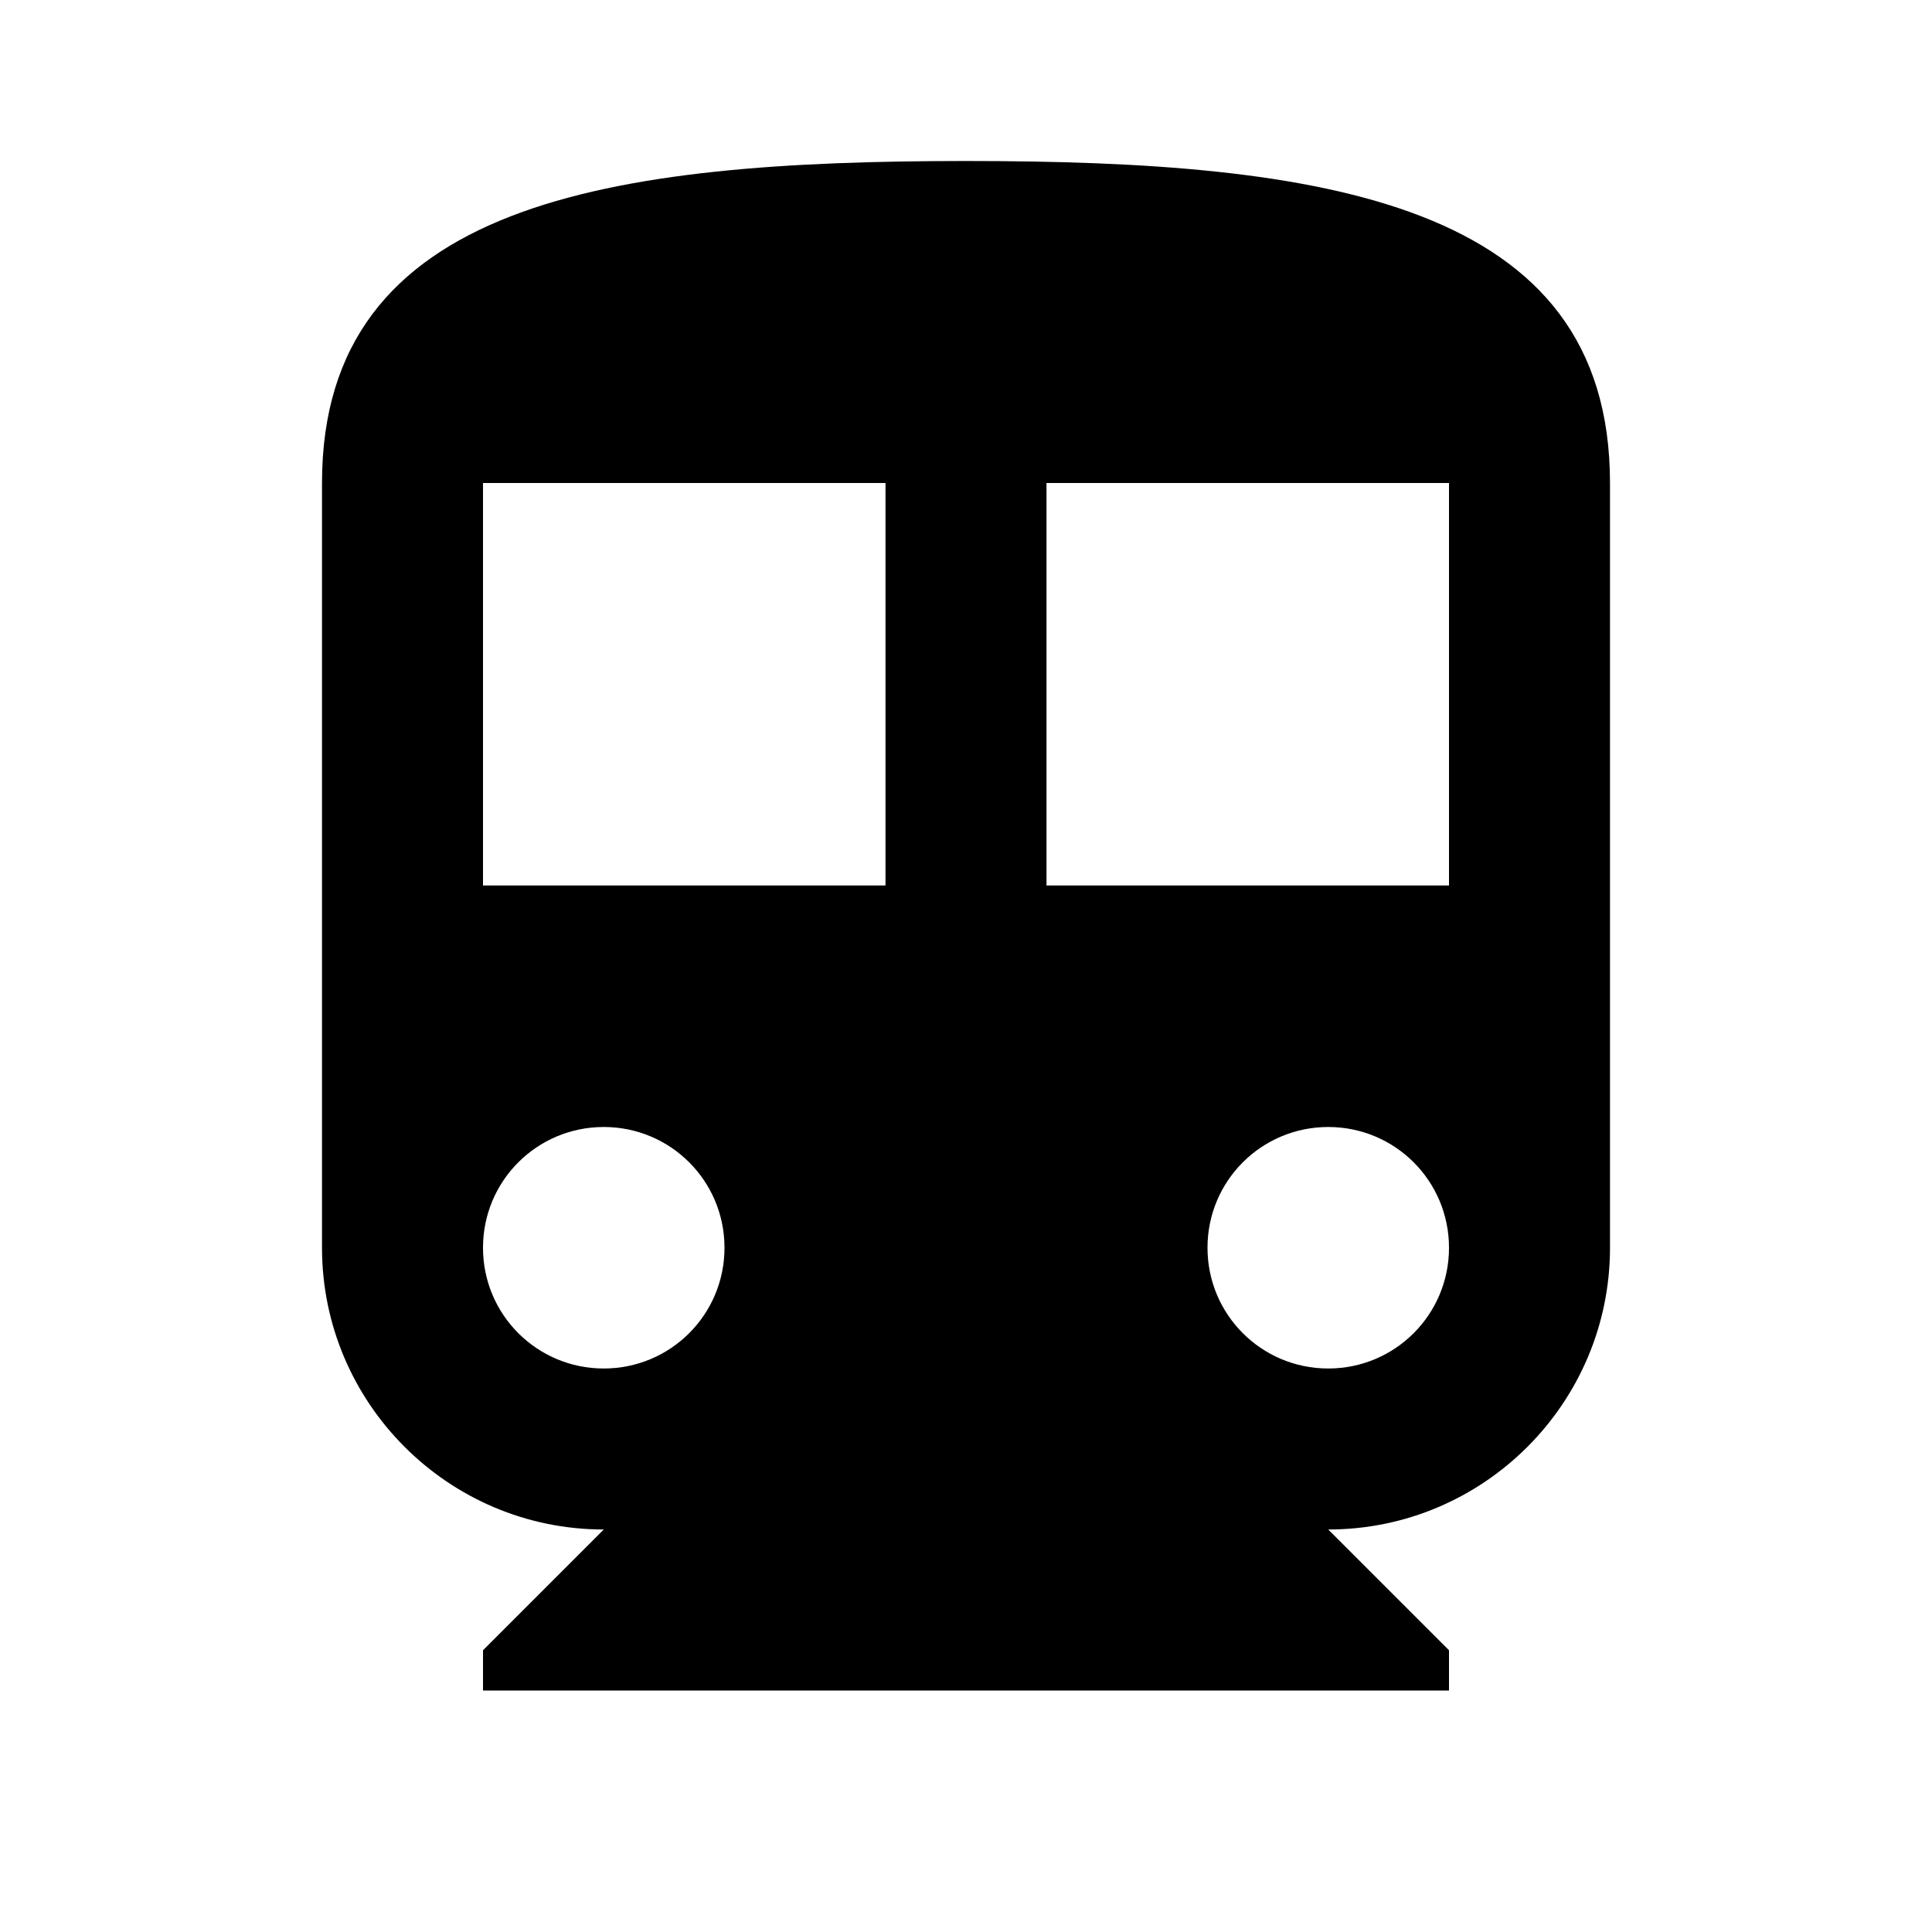
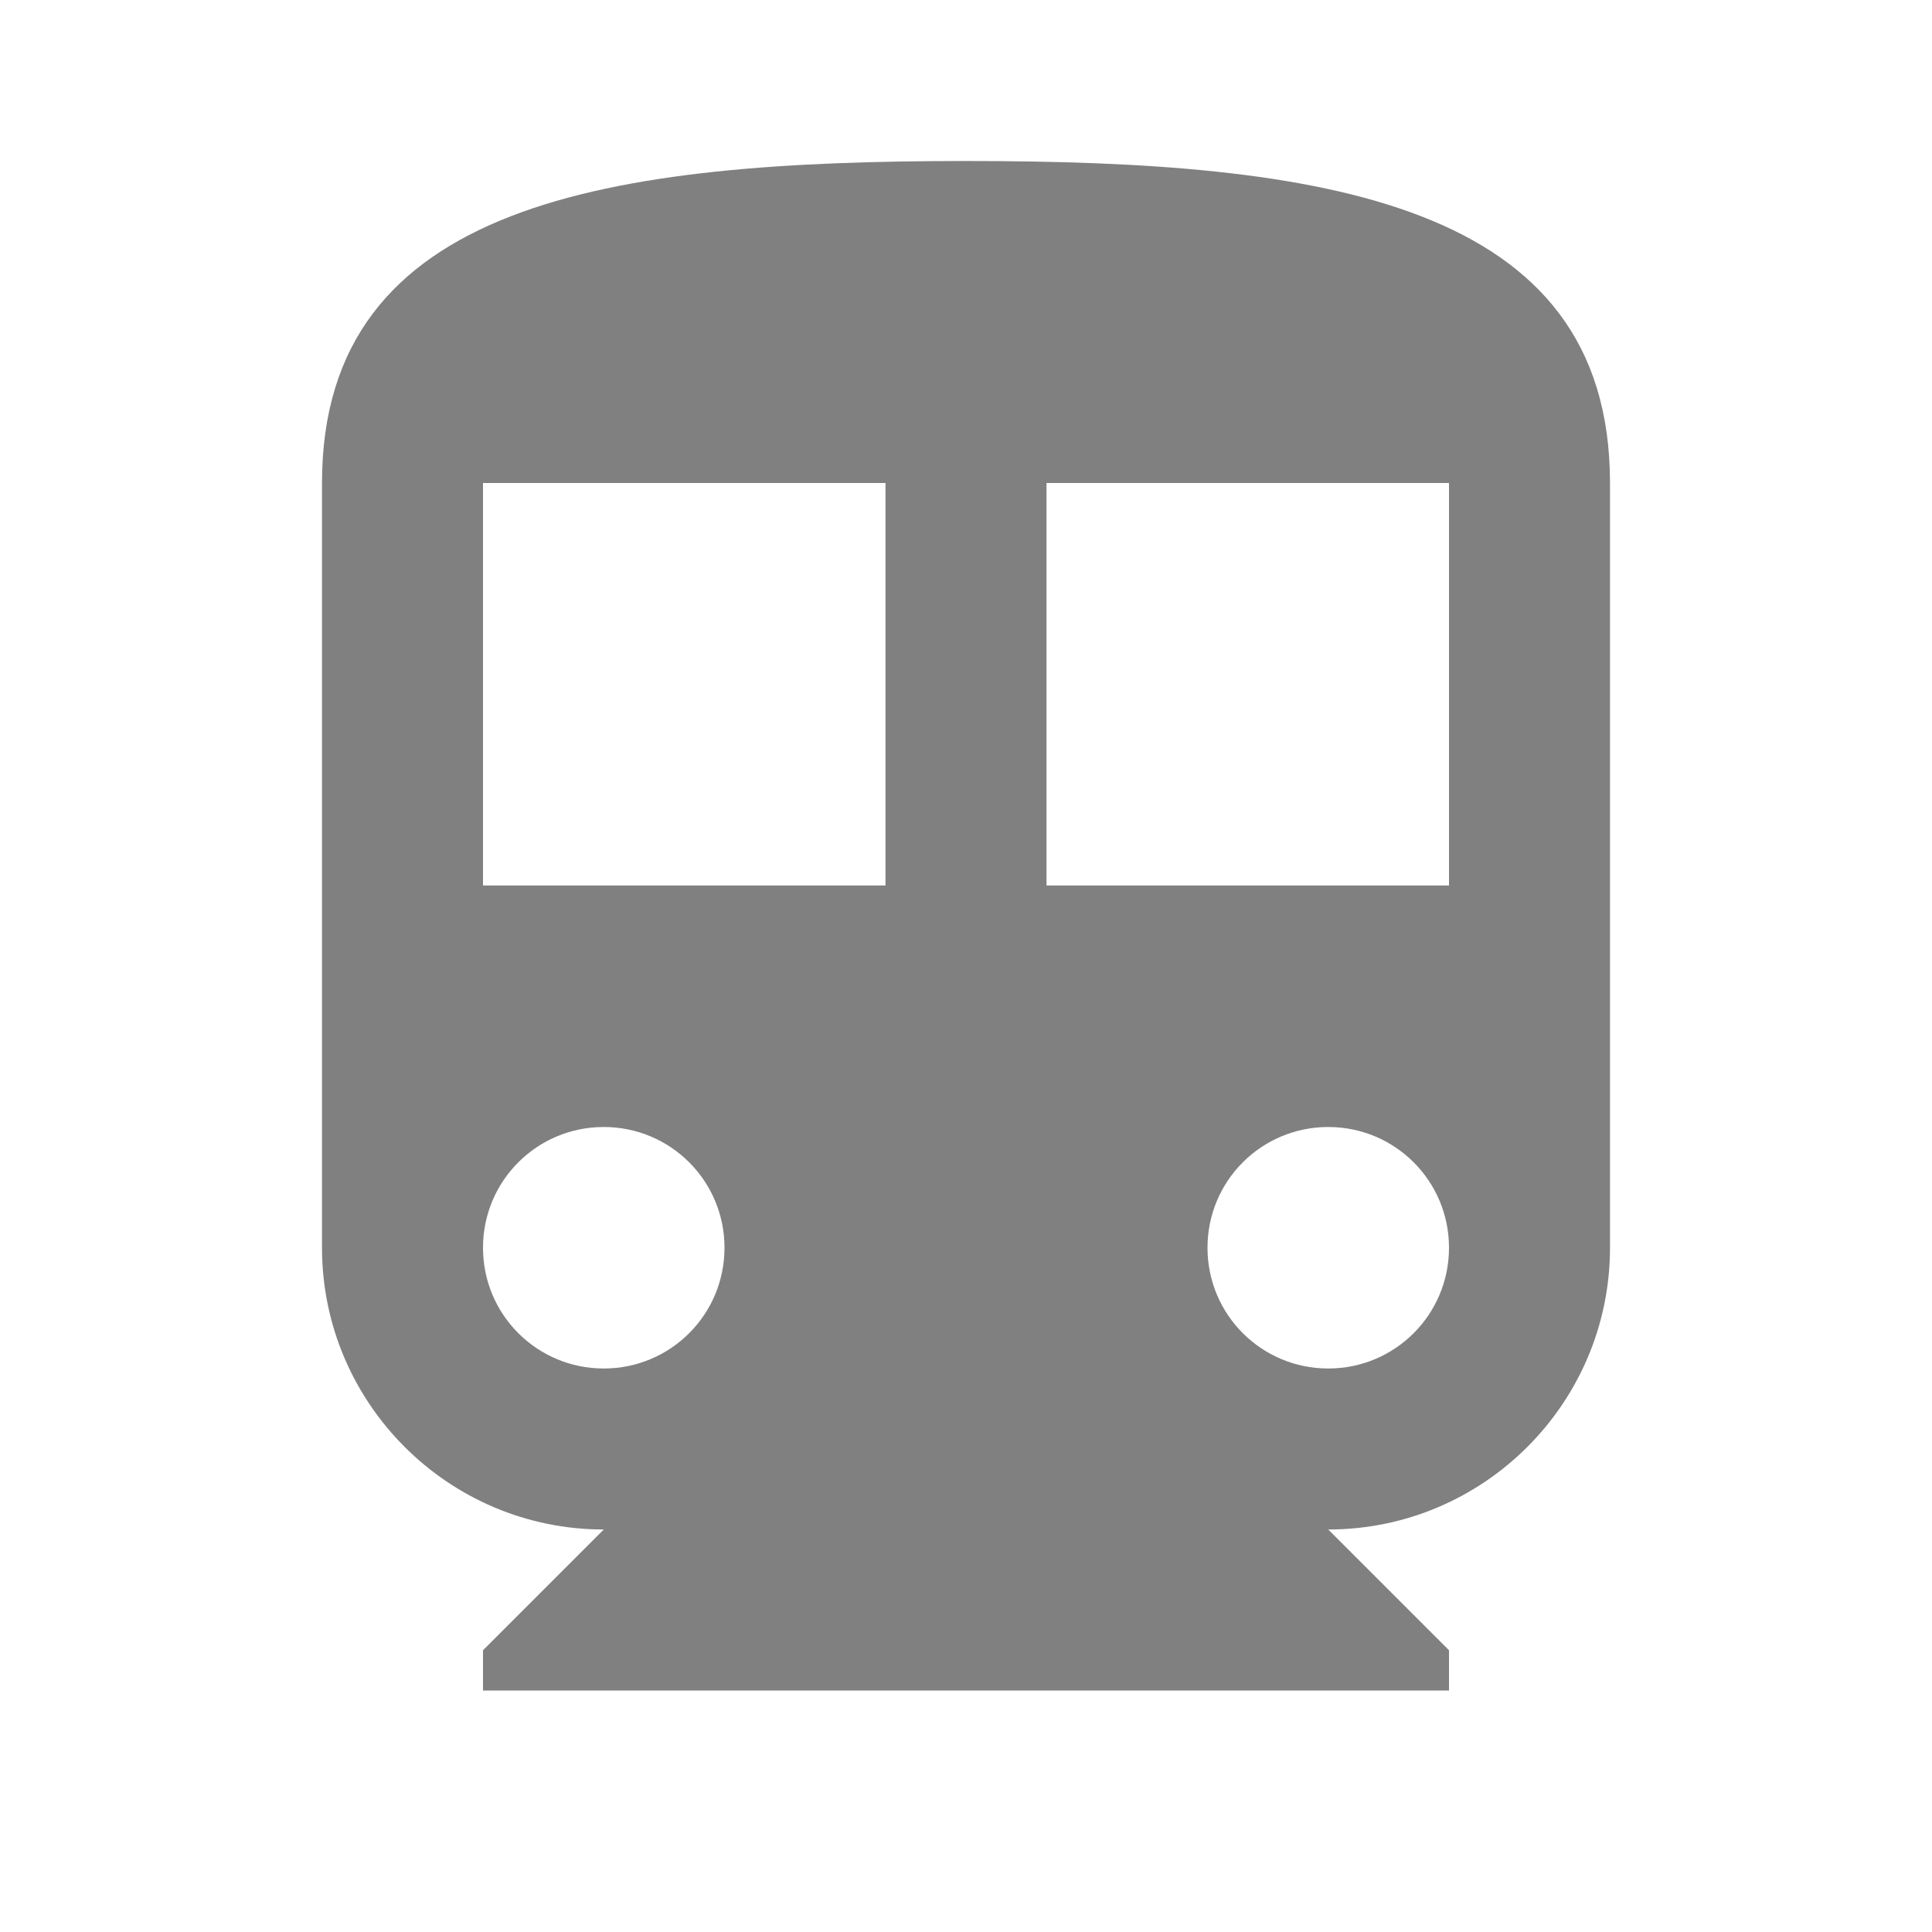
- <svg xmlns="http://www.w3.org/2000/svg" height="24px" viewBox="0 0 24 24" width="24px" fill="#000000">
+ <svg xmlns="http://www.w3.org/2000/svg" height="24px" viewBox="0 0 24 24" width="24px" fill="gray">
  <path d="M0 0h24v24H0z" fill="none" />
  <path d="M12 2c-4.42 0-8 .5-8 4v9.5C4 17.43 5.57 19 7.5 19L6 20.5v.5h12v-.5L16.5 19c1.93 0 3.5-1.57 3.5-3.5V6c0-3.5-3.58-4-8-4zM7.5 17c-.83 0-1.5-.67-1.5-1.5S6.67 14 7.5 14s1.5.67 1.5 1.5S8.33 17 7.5 17zm3.5-6H6V6h5v5zm5.5 6c-.83 0-1.5-.67-1.5-1.5s.67-1.5 1.5-1.5 1.5.67 1.5 1.5-.67 1.5-1.5 1.5zm1.5-6h-5V6h5v5z" />
</svg>
